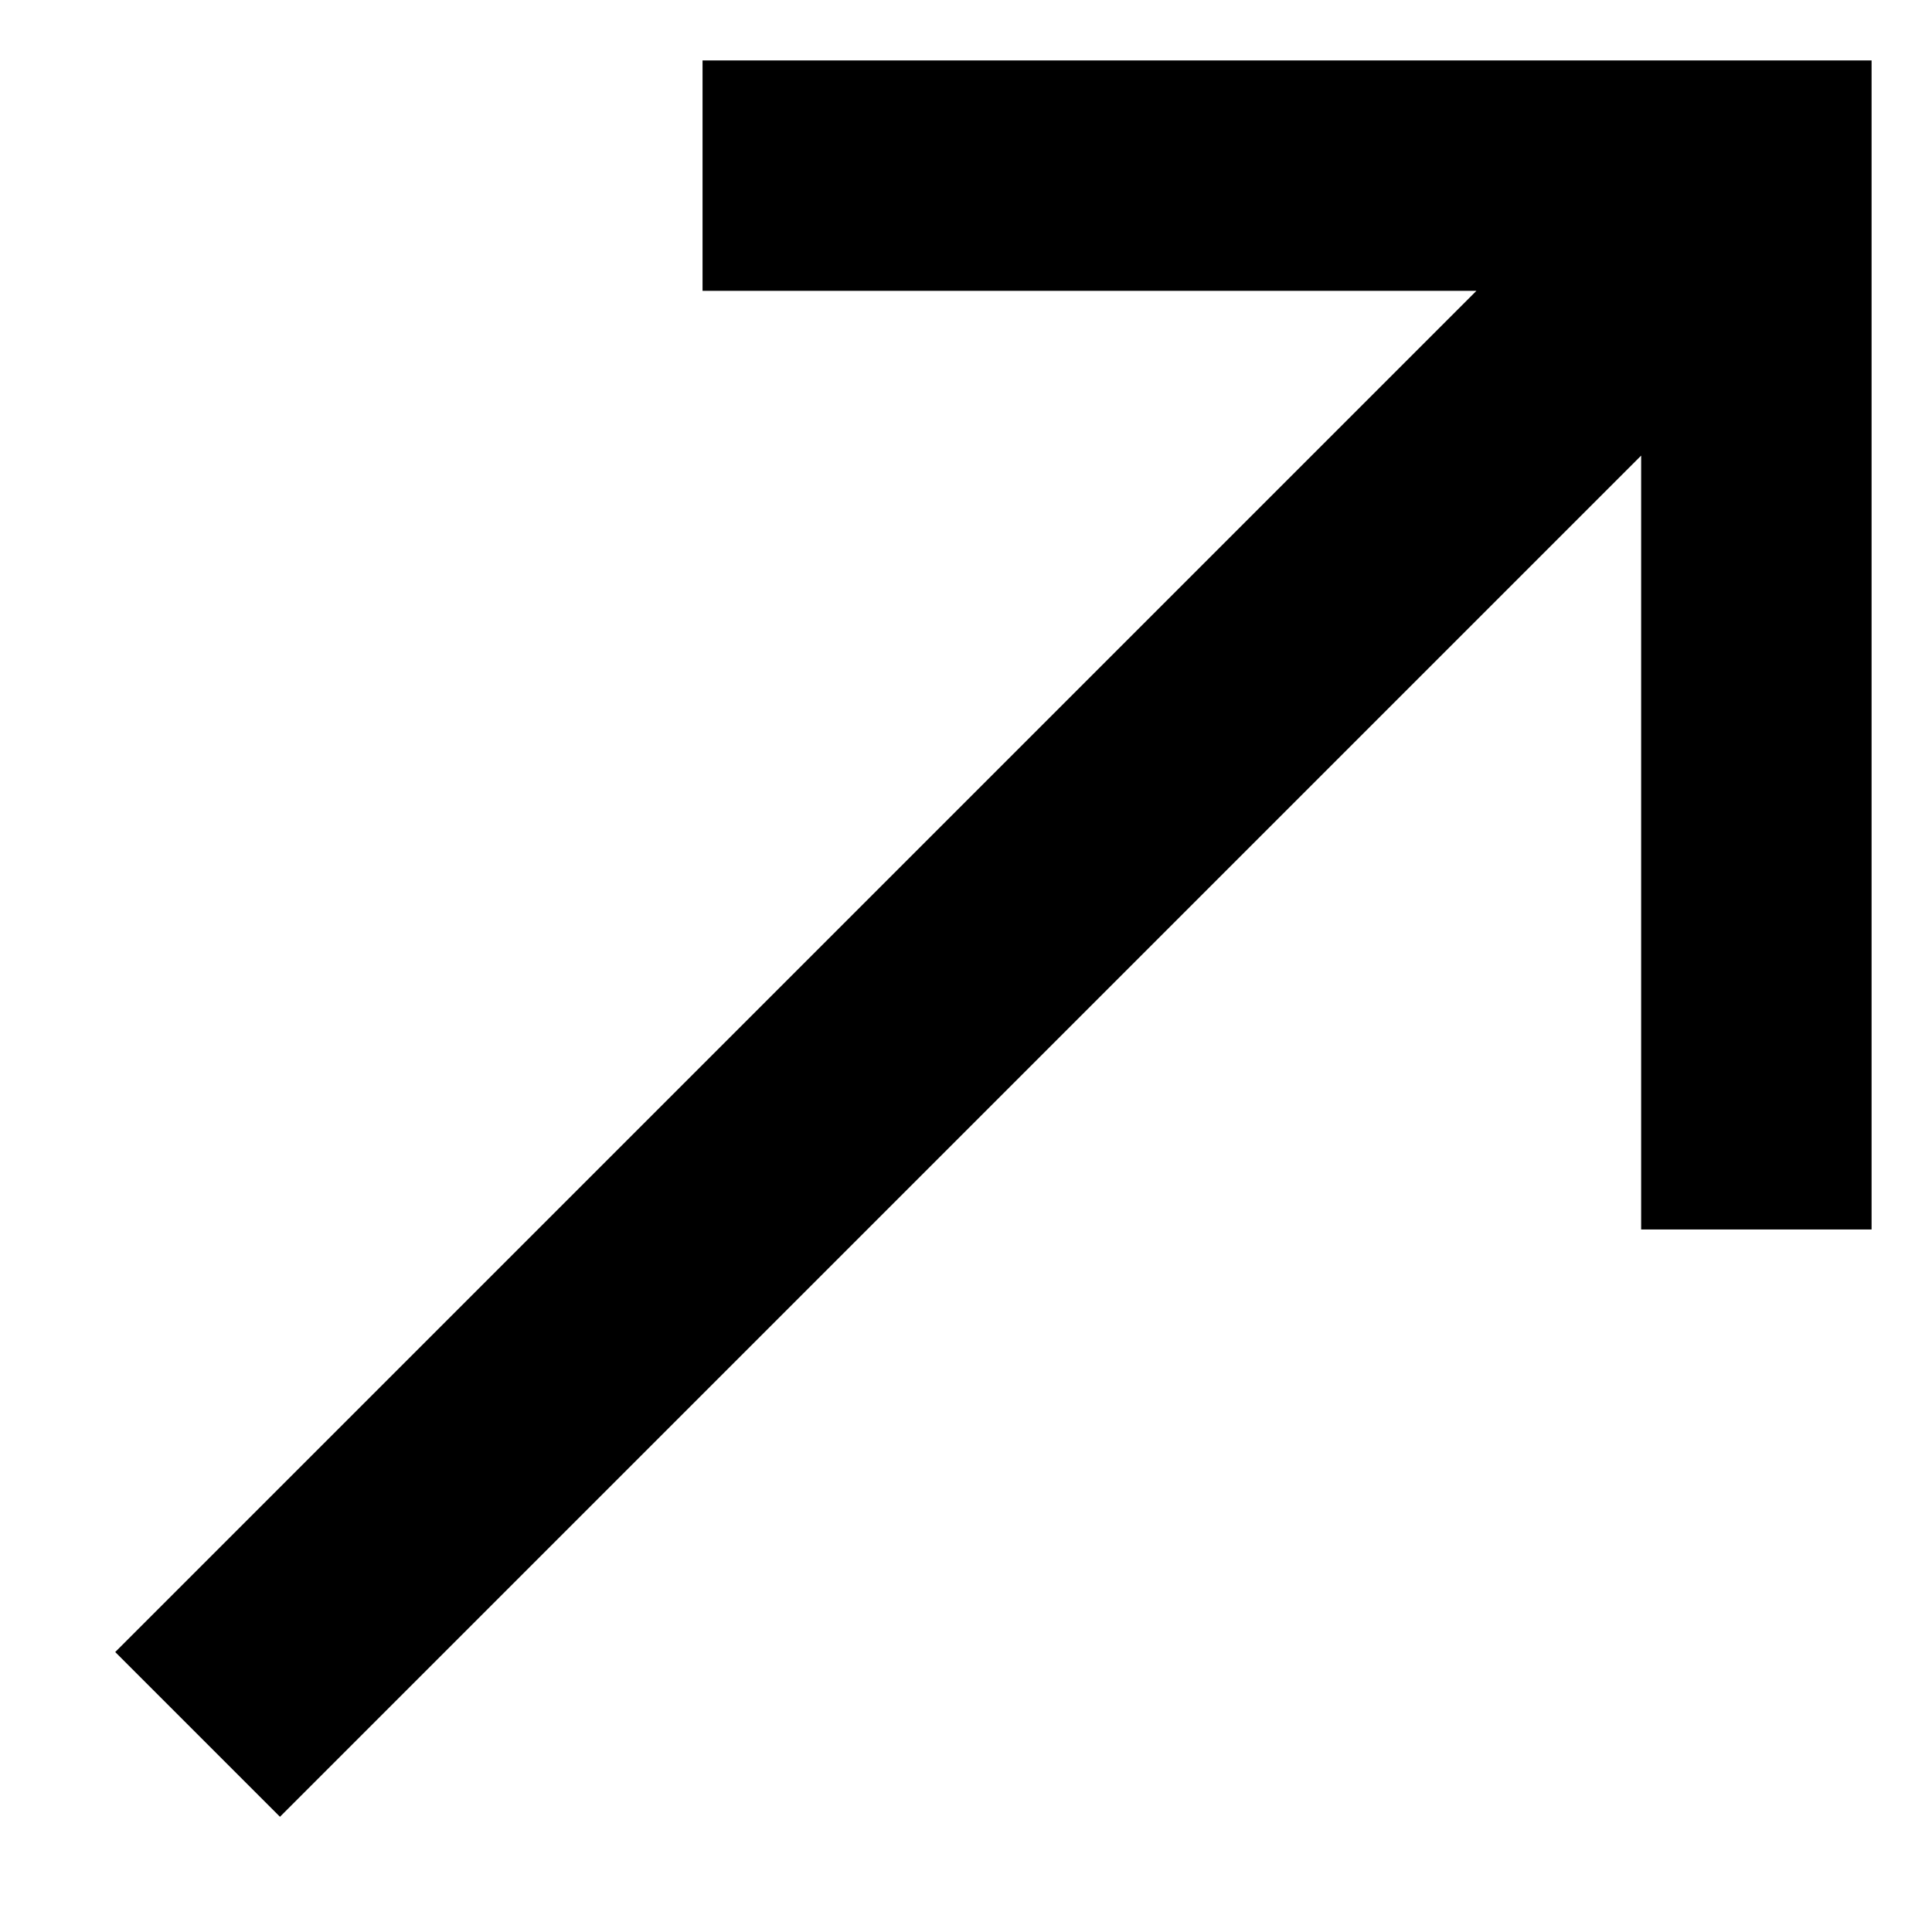
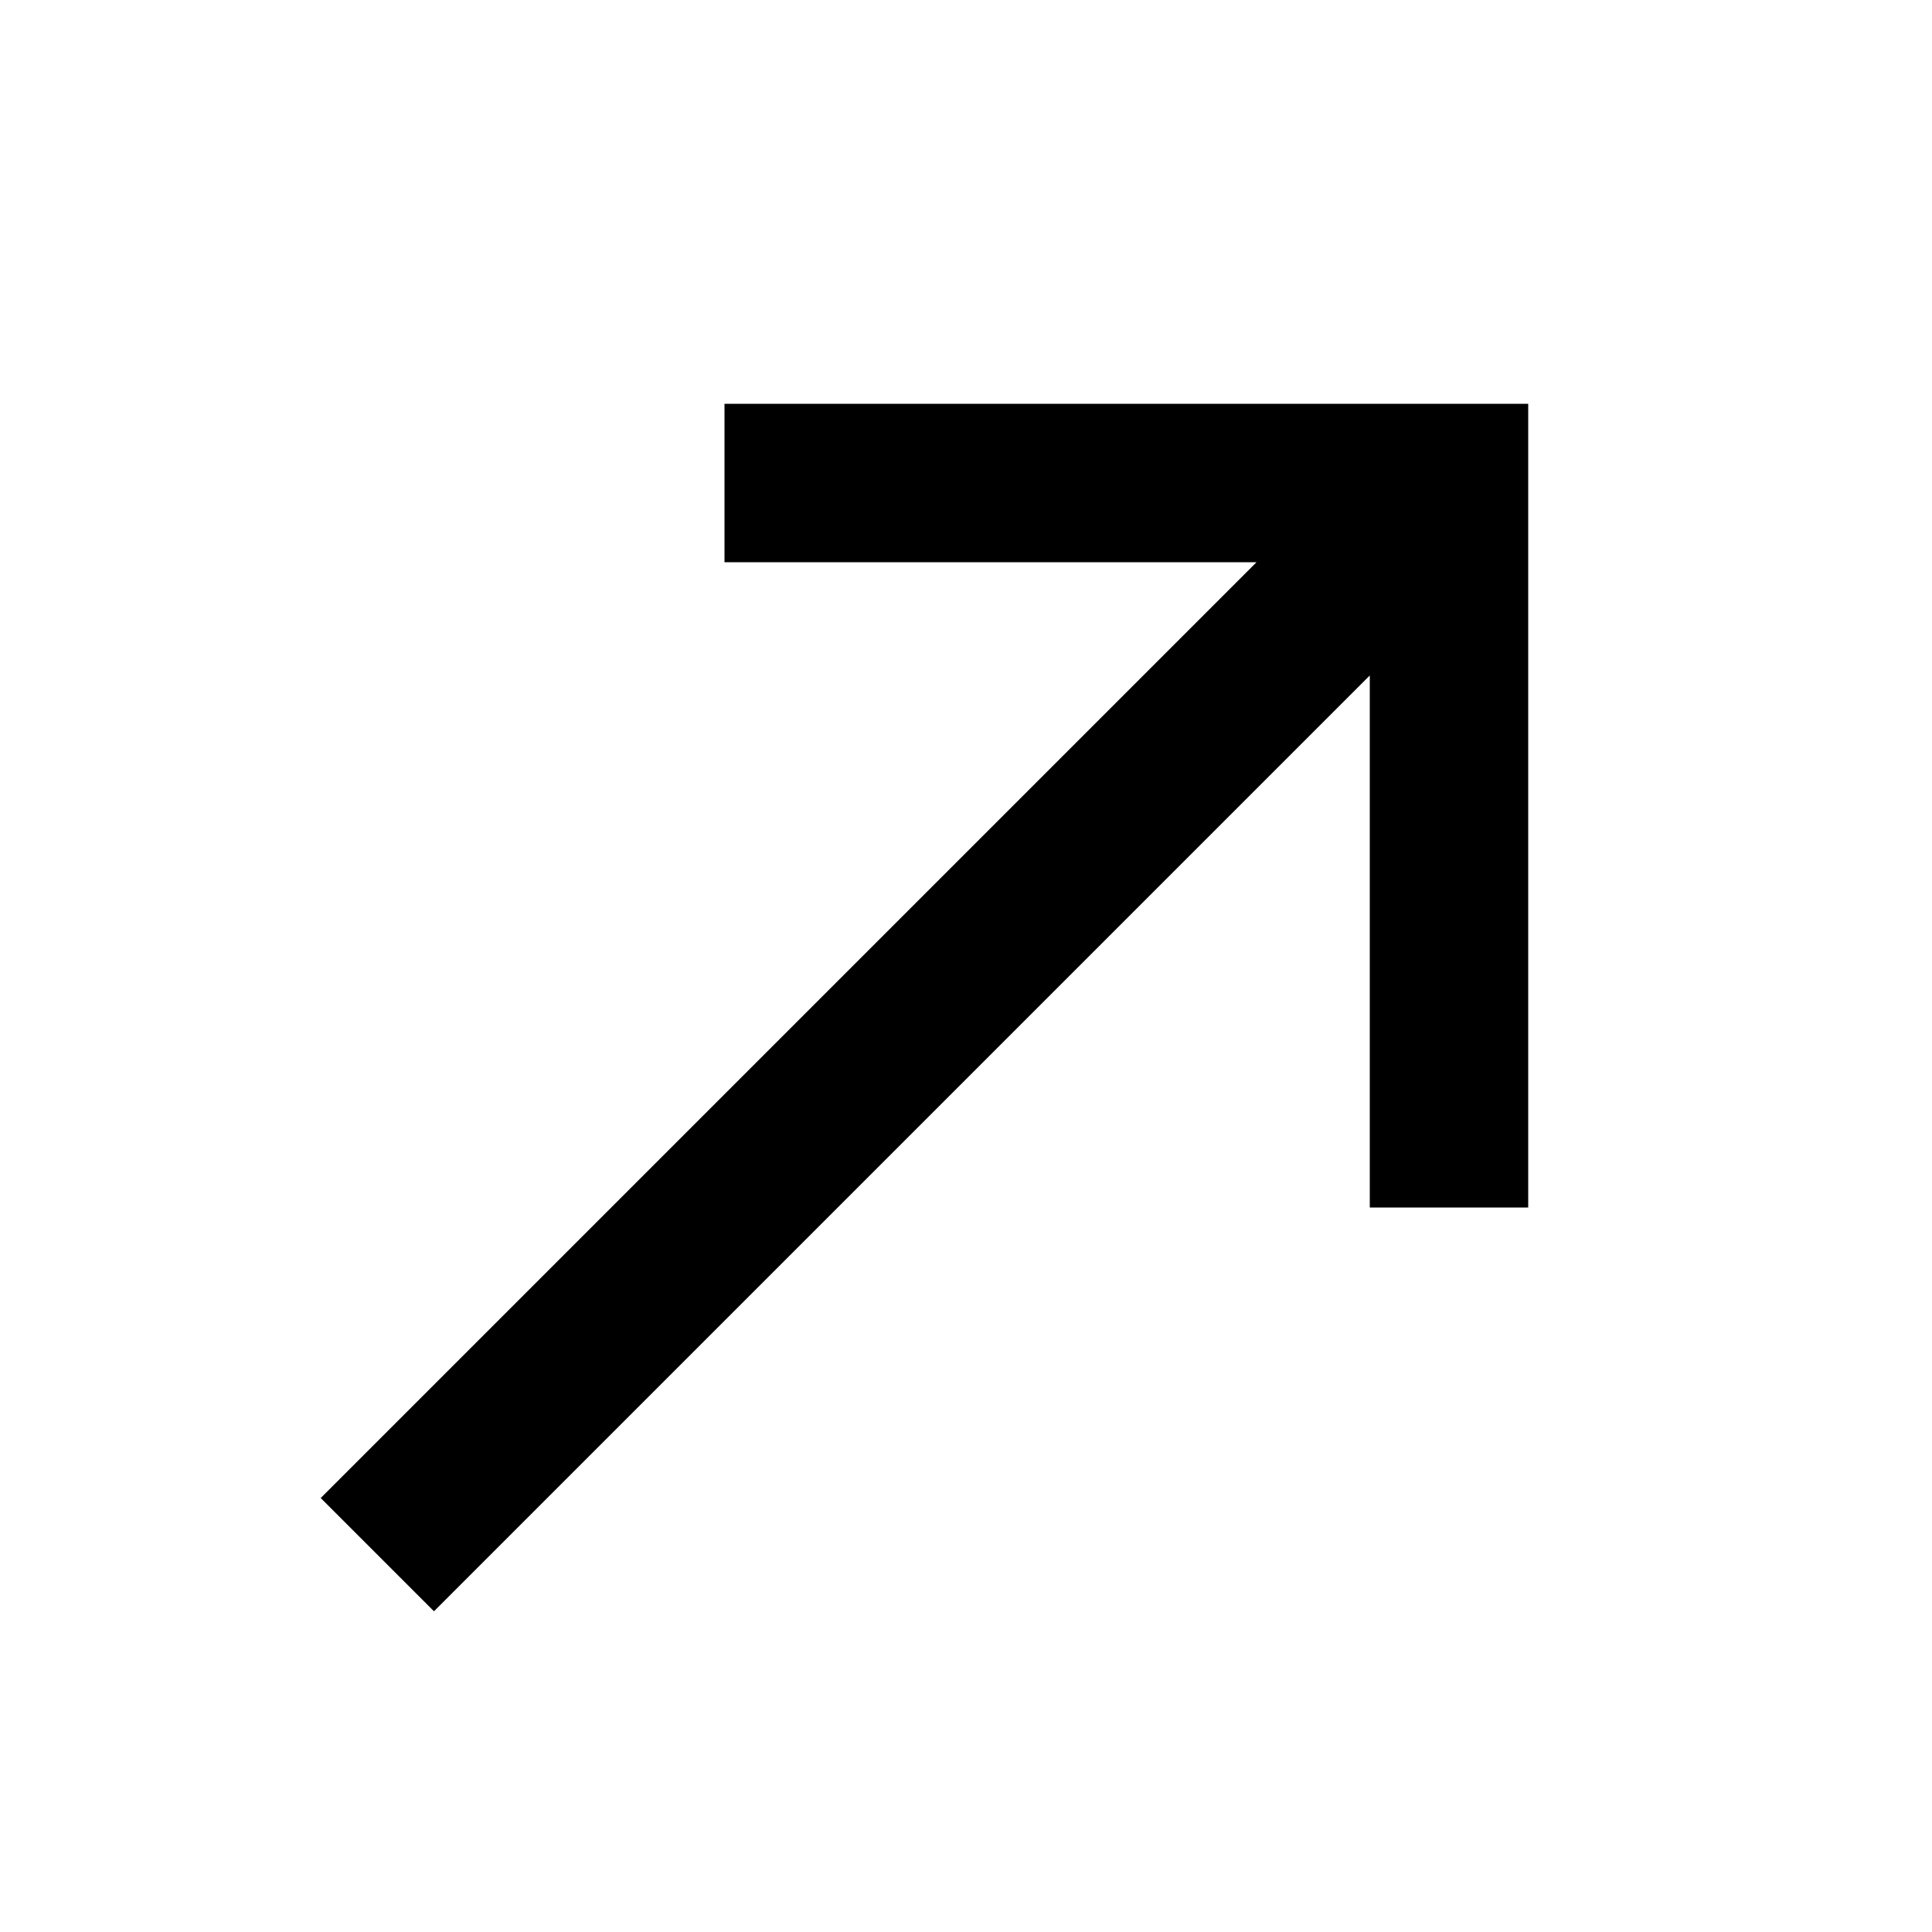
- <svg xmlns="http://www.w3.org/2000/svg" id="arrow-up" width="11" height="11" viewBox="0 0 11 11" fill="none">
-   <path d="M4 0.344H10.656V7H9.344V2.594L1.594 10.344L0.656 9.406L8.406 1.656H4V0.344Z" fill="currentColor" />
+ <svg xmlns="http://www.w3.org/2000/svg" id="arrow-up" width="16" height="16" viewBox="0 0 16 16" fill="none">
+   <path d="M6 3.344H12.656V10H11.344V5.594L3.594 13.344L2.656 12.406L10.406 4.656H6V3.344Z" fill="currentColor" />
</svg>
